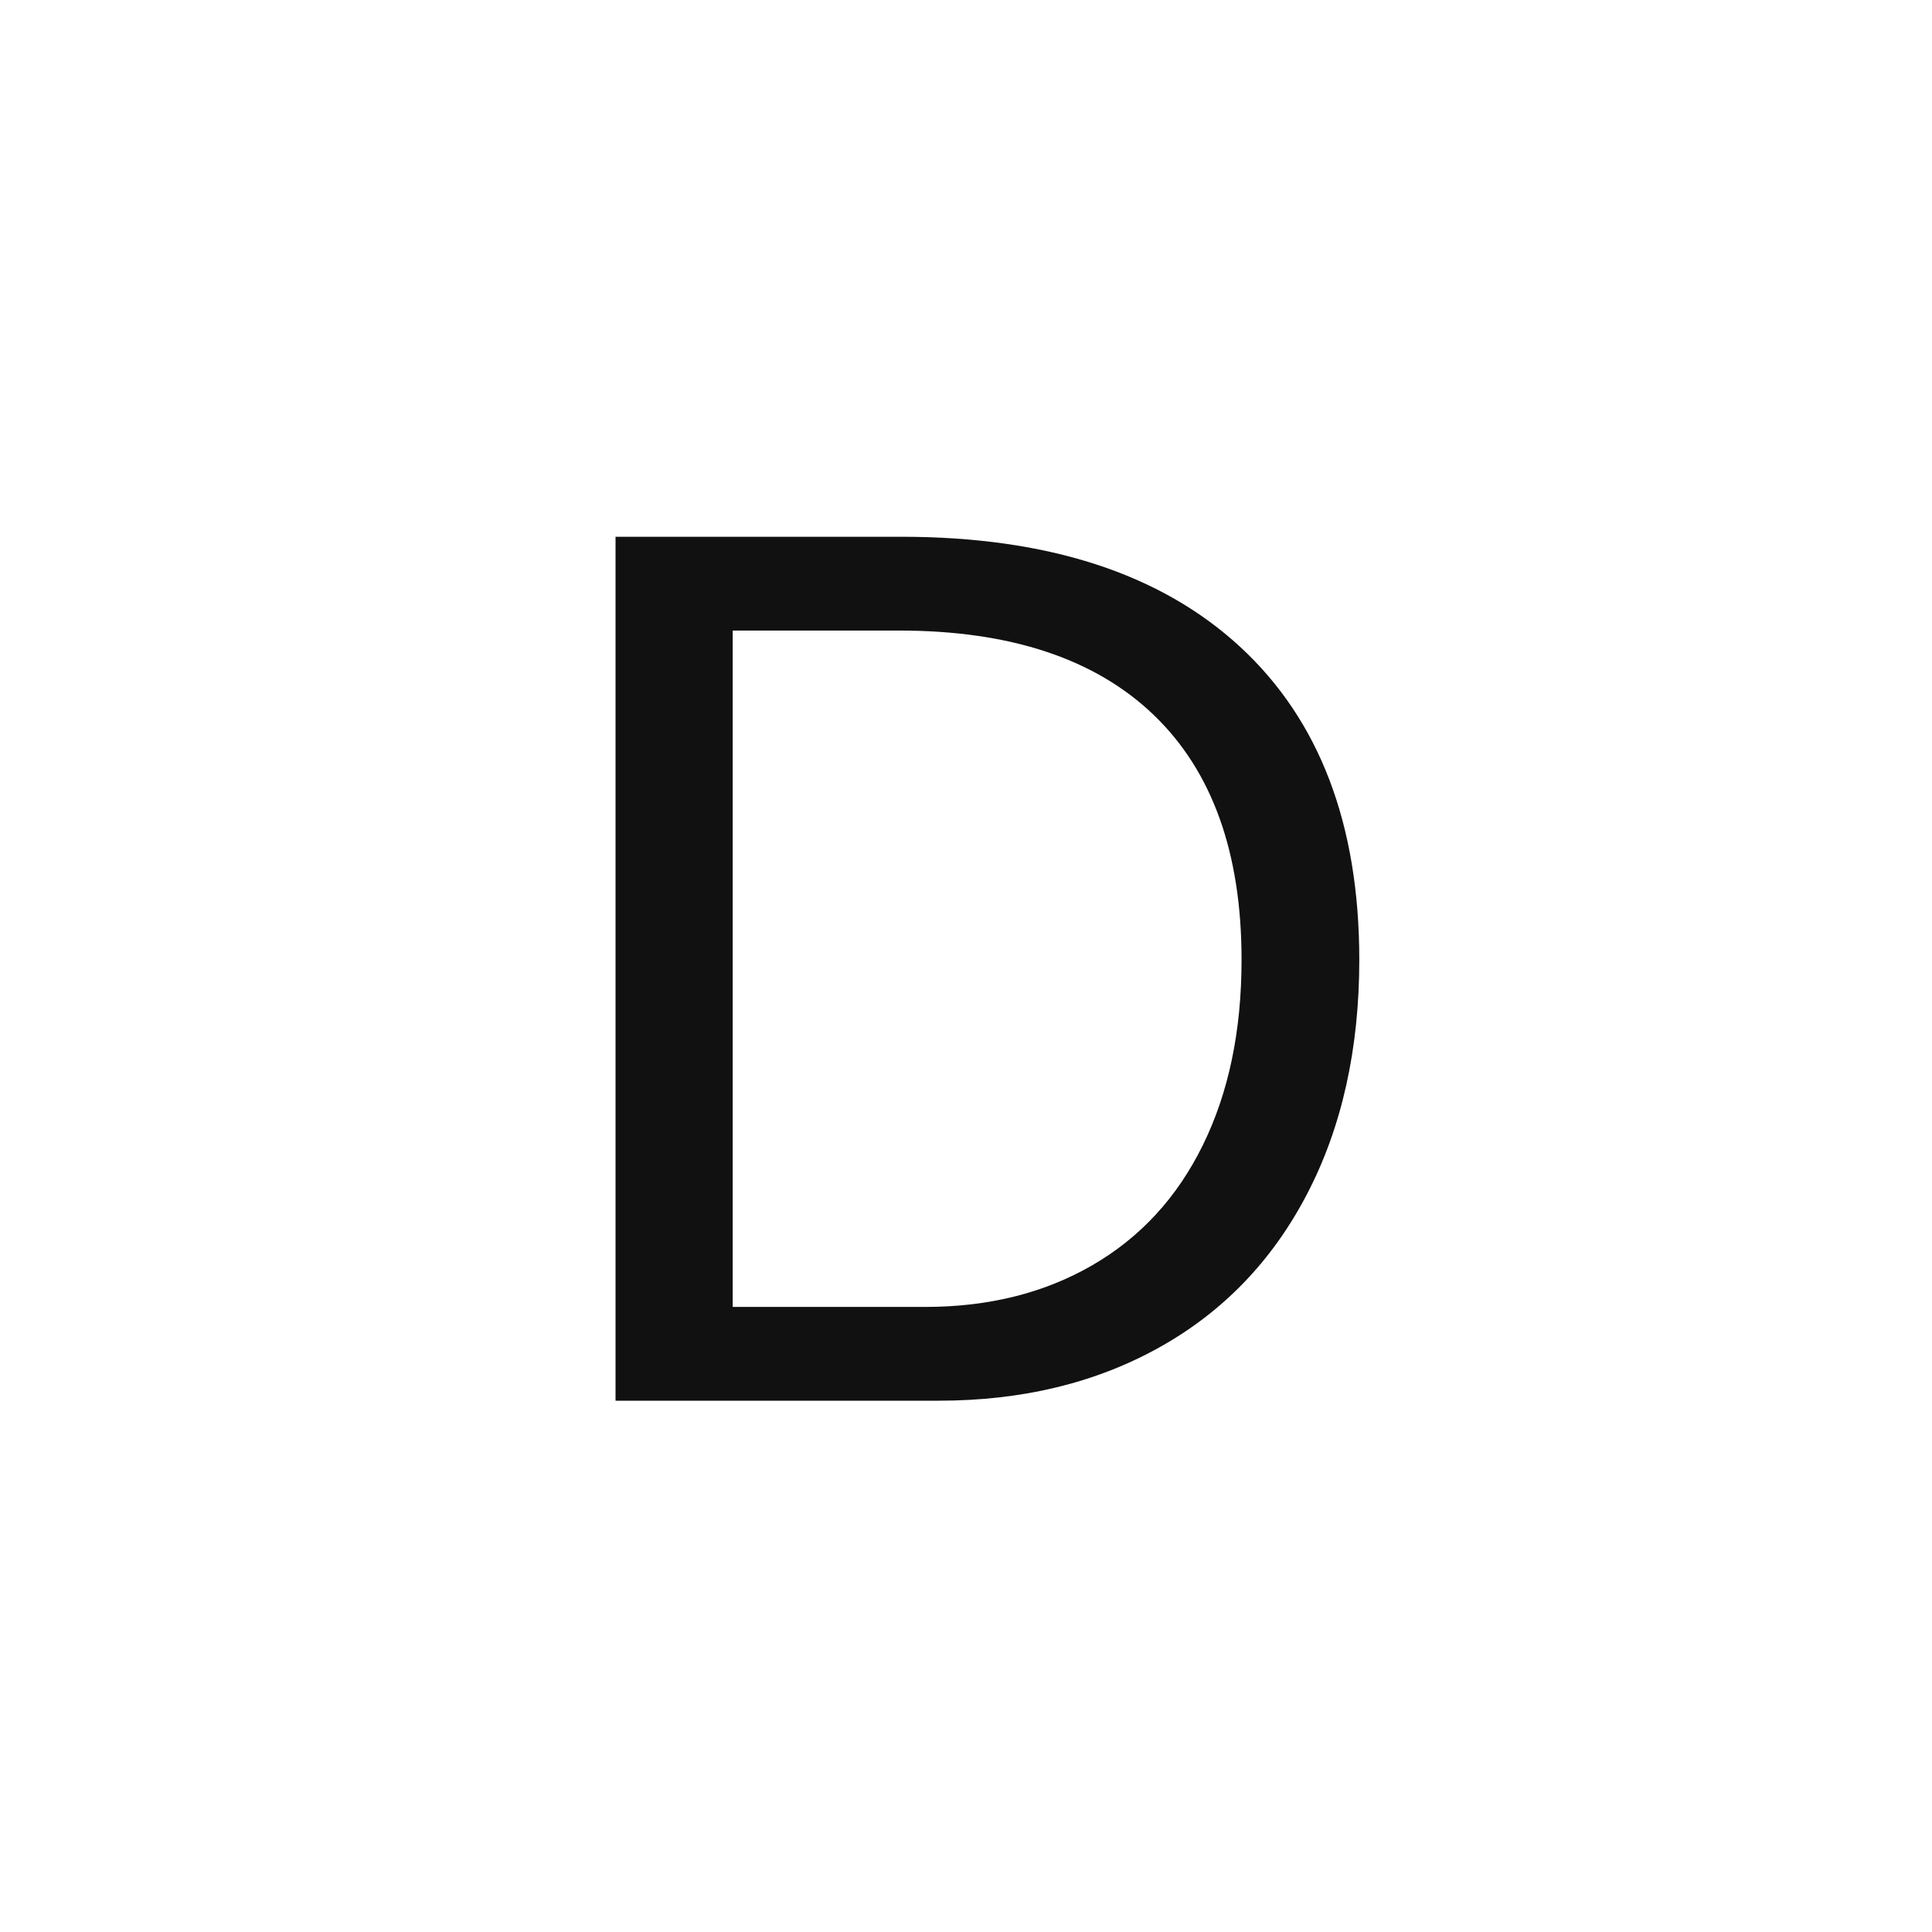
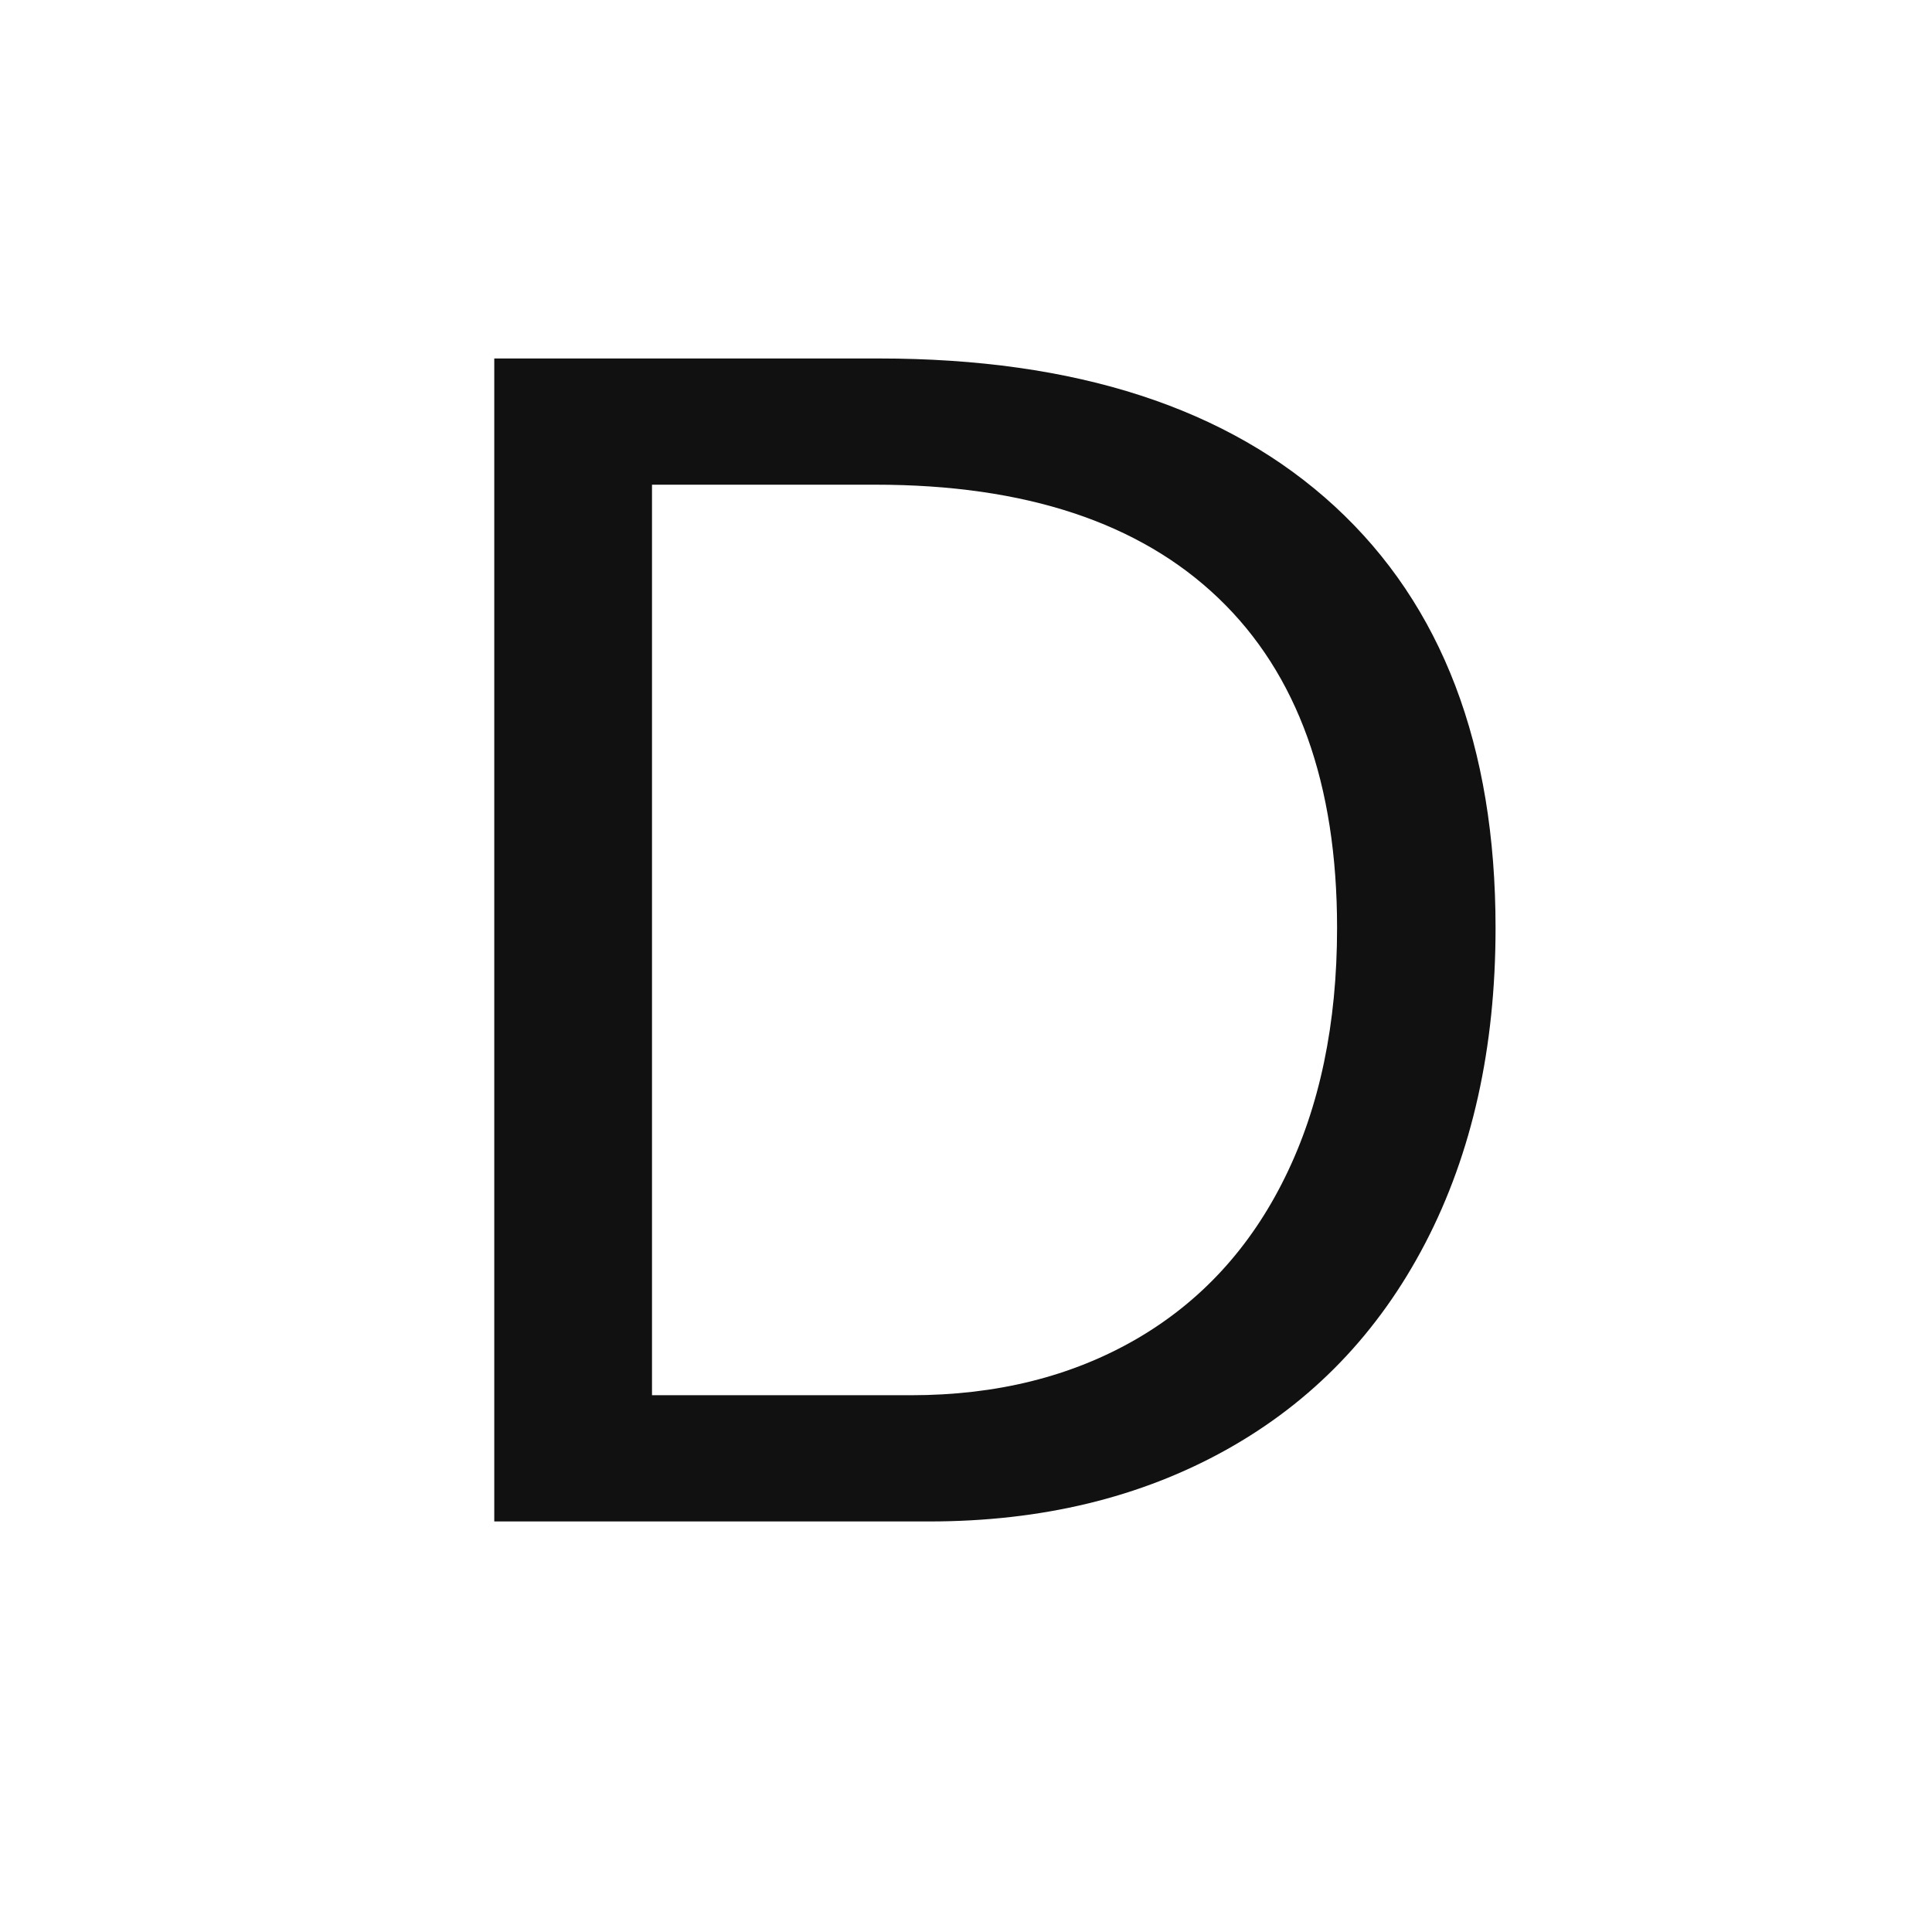
<svg xmlns="http://www.w3.org/2000/svg" viewBox="0 0 160 160" role="img" aria-label="D">
  <rect width="160" height="160" fill="#ffffff" />
-   <text x="80" y="116" fill="#111111" font-family="Arial, sans-serif" font-size="104" text-anchor="middle">D</text>
+   <text x="80" y="126" fill="#111111" font-family="Arial, sans-serif" font-size="140" text-anchor="middle">D</text>
</svg>
